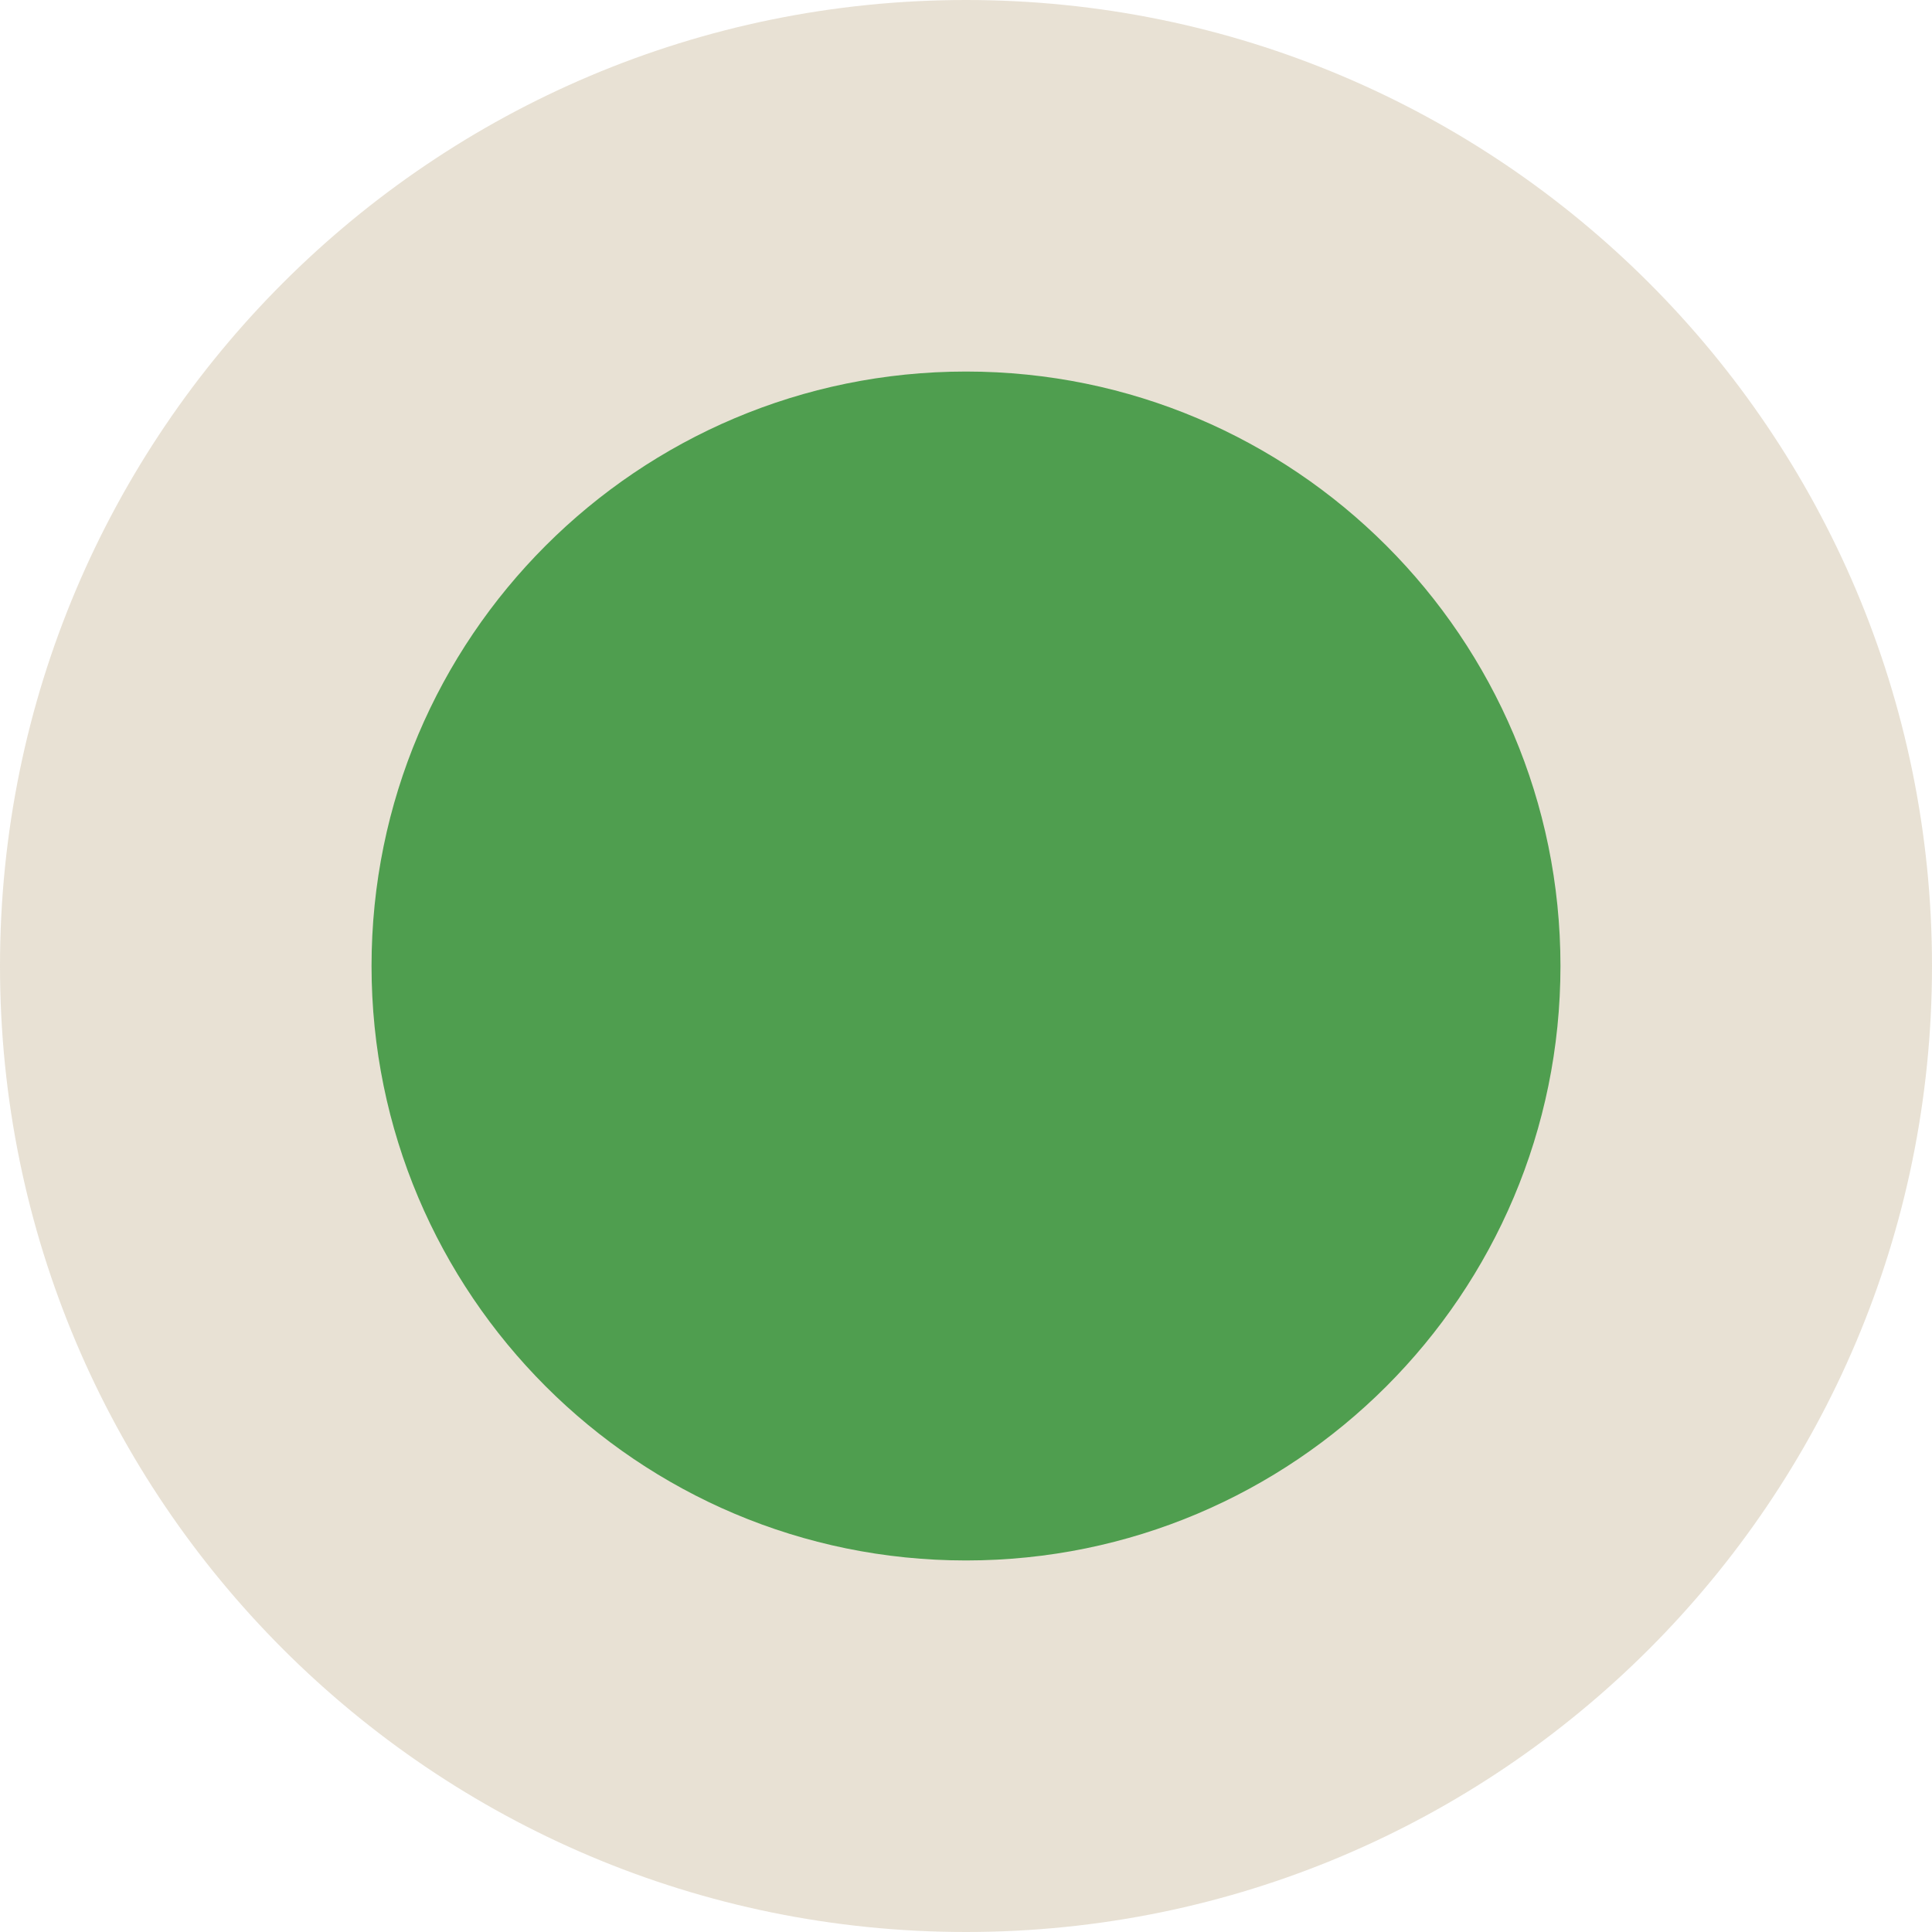
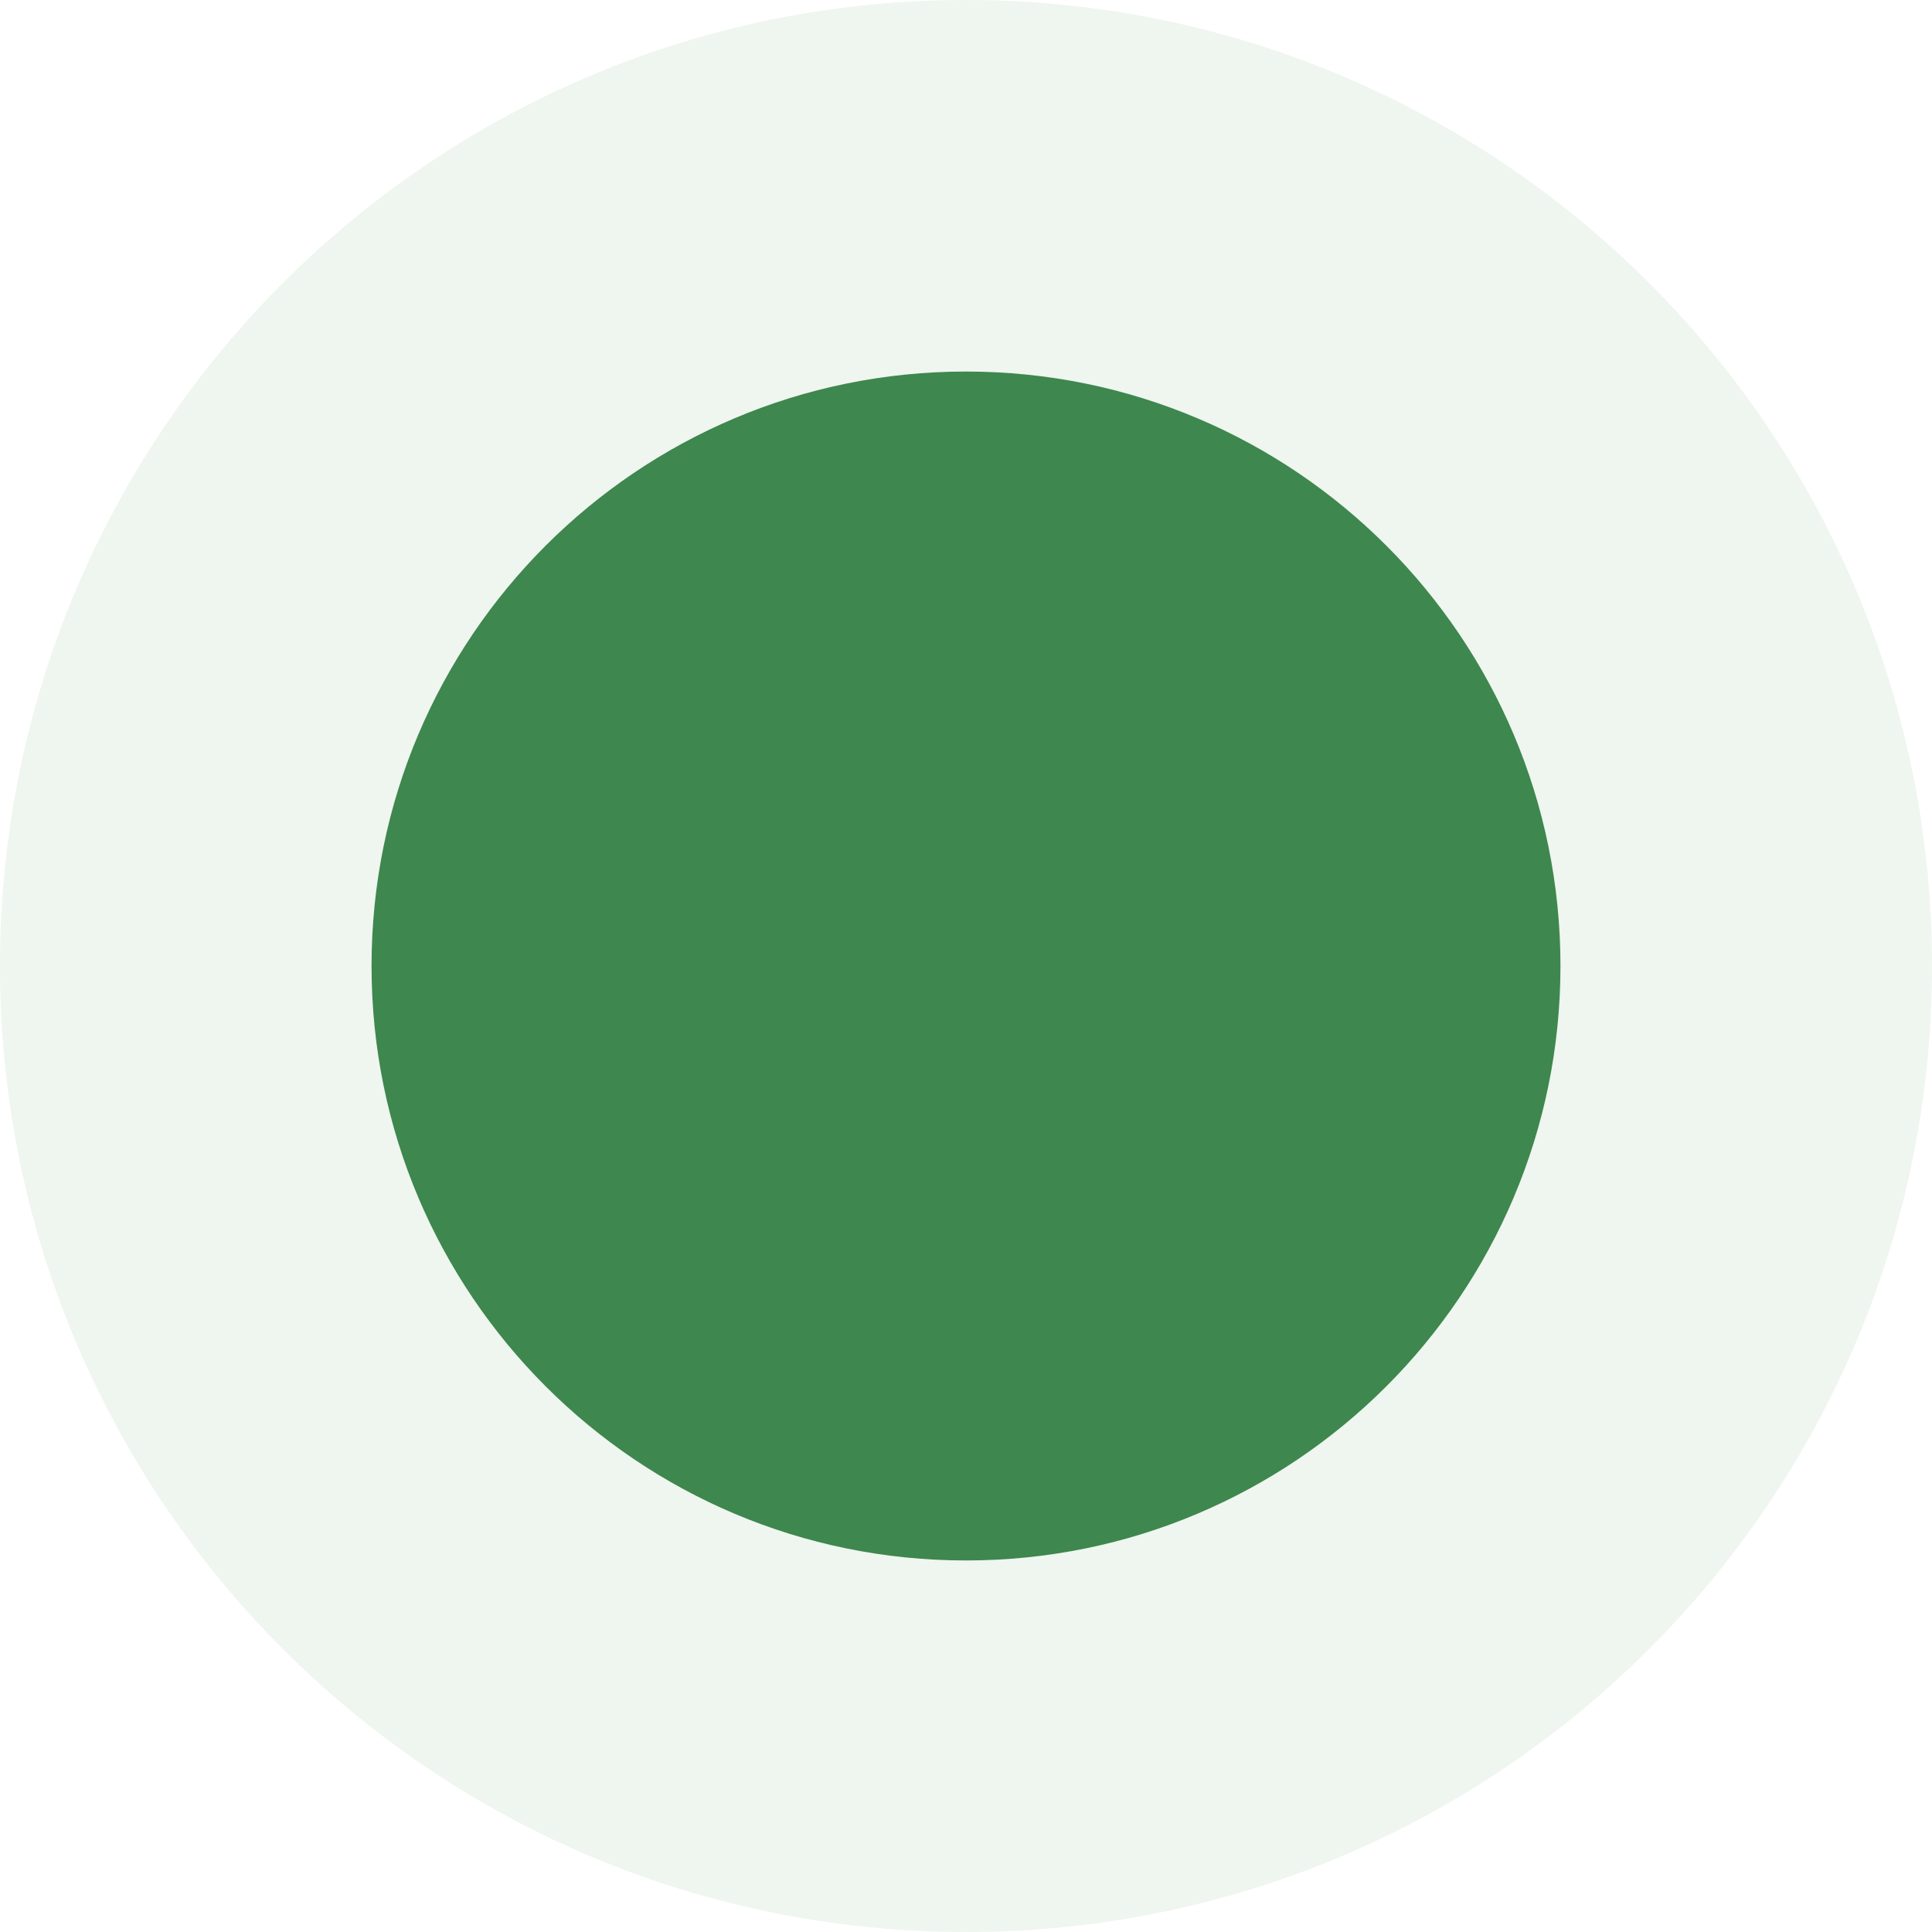
<svg xmlns="http://www.w3.org/2000/svg" width="52" height="52" viewBox="0 0 52 52" fill="none">
-   <circle cx="26" cy="26" r="26" fill="#DFD5C2" fill-opacity="0.7" />
-   <circle cx="26" cy="26" r="16" fill="#4F9E4F" />
+   <circle cx="26" cy="26" r="26" fill="#E9F1E9" fill-opacity="0.7" />
+   <circle cx="26" cy="26" r="16" fill="#3E874E" />
</svg>
